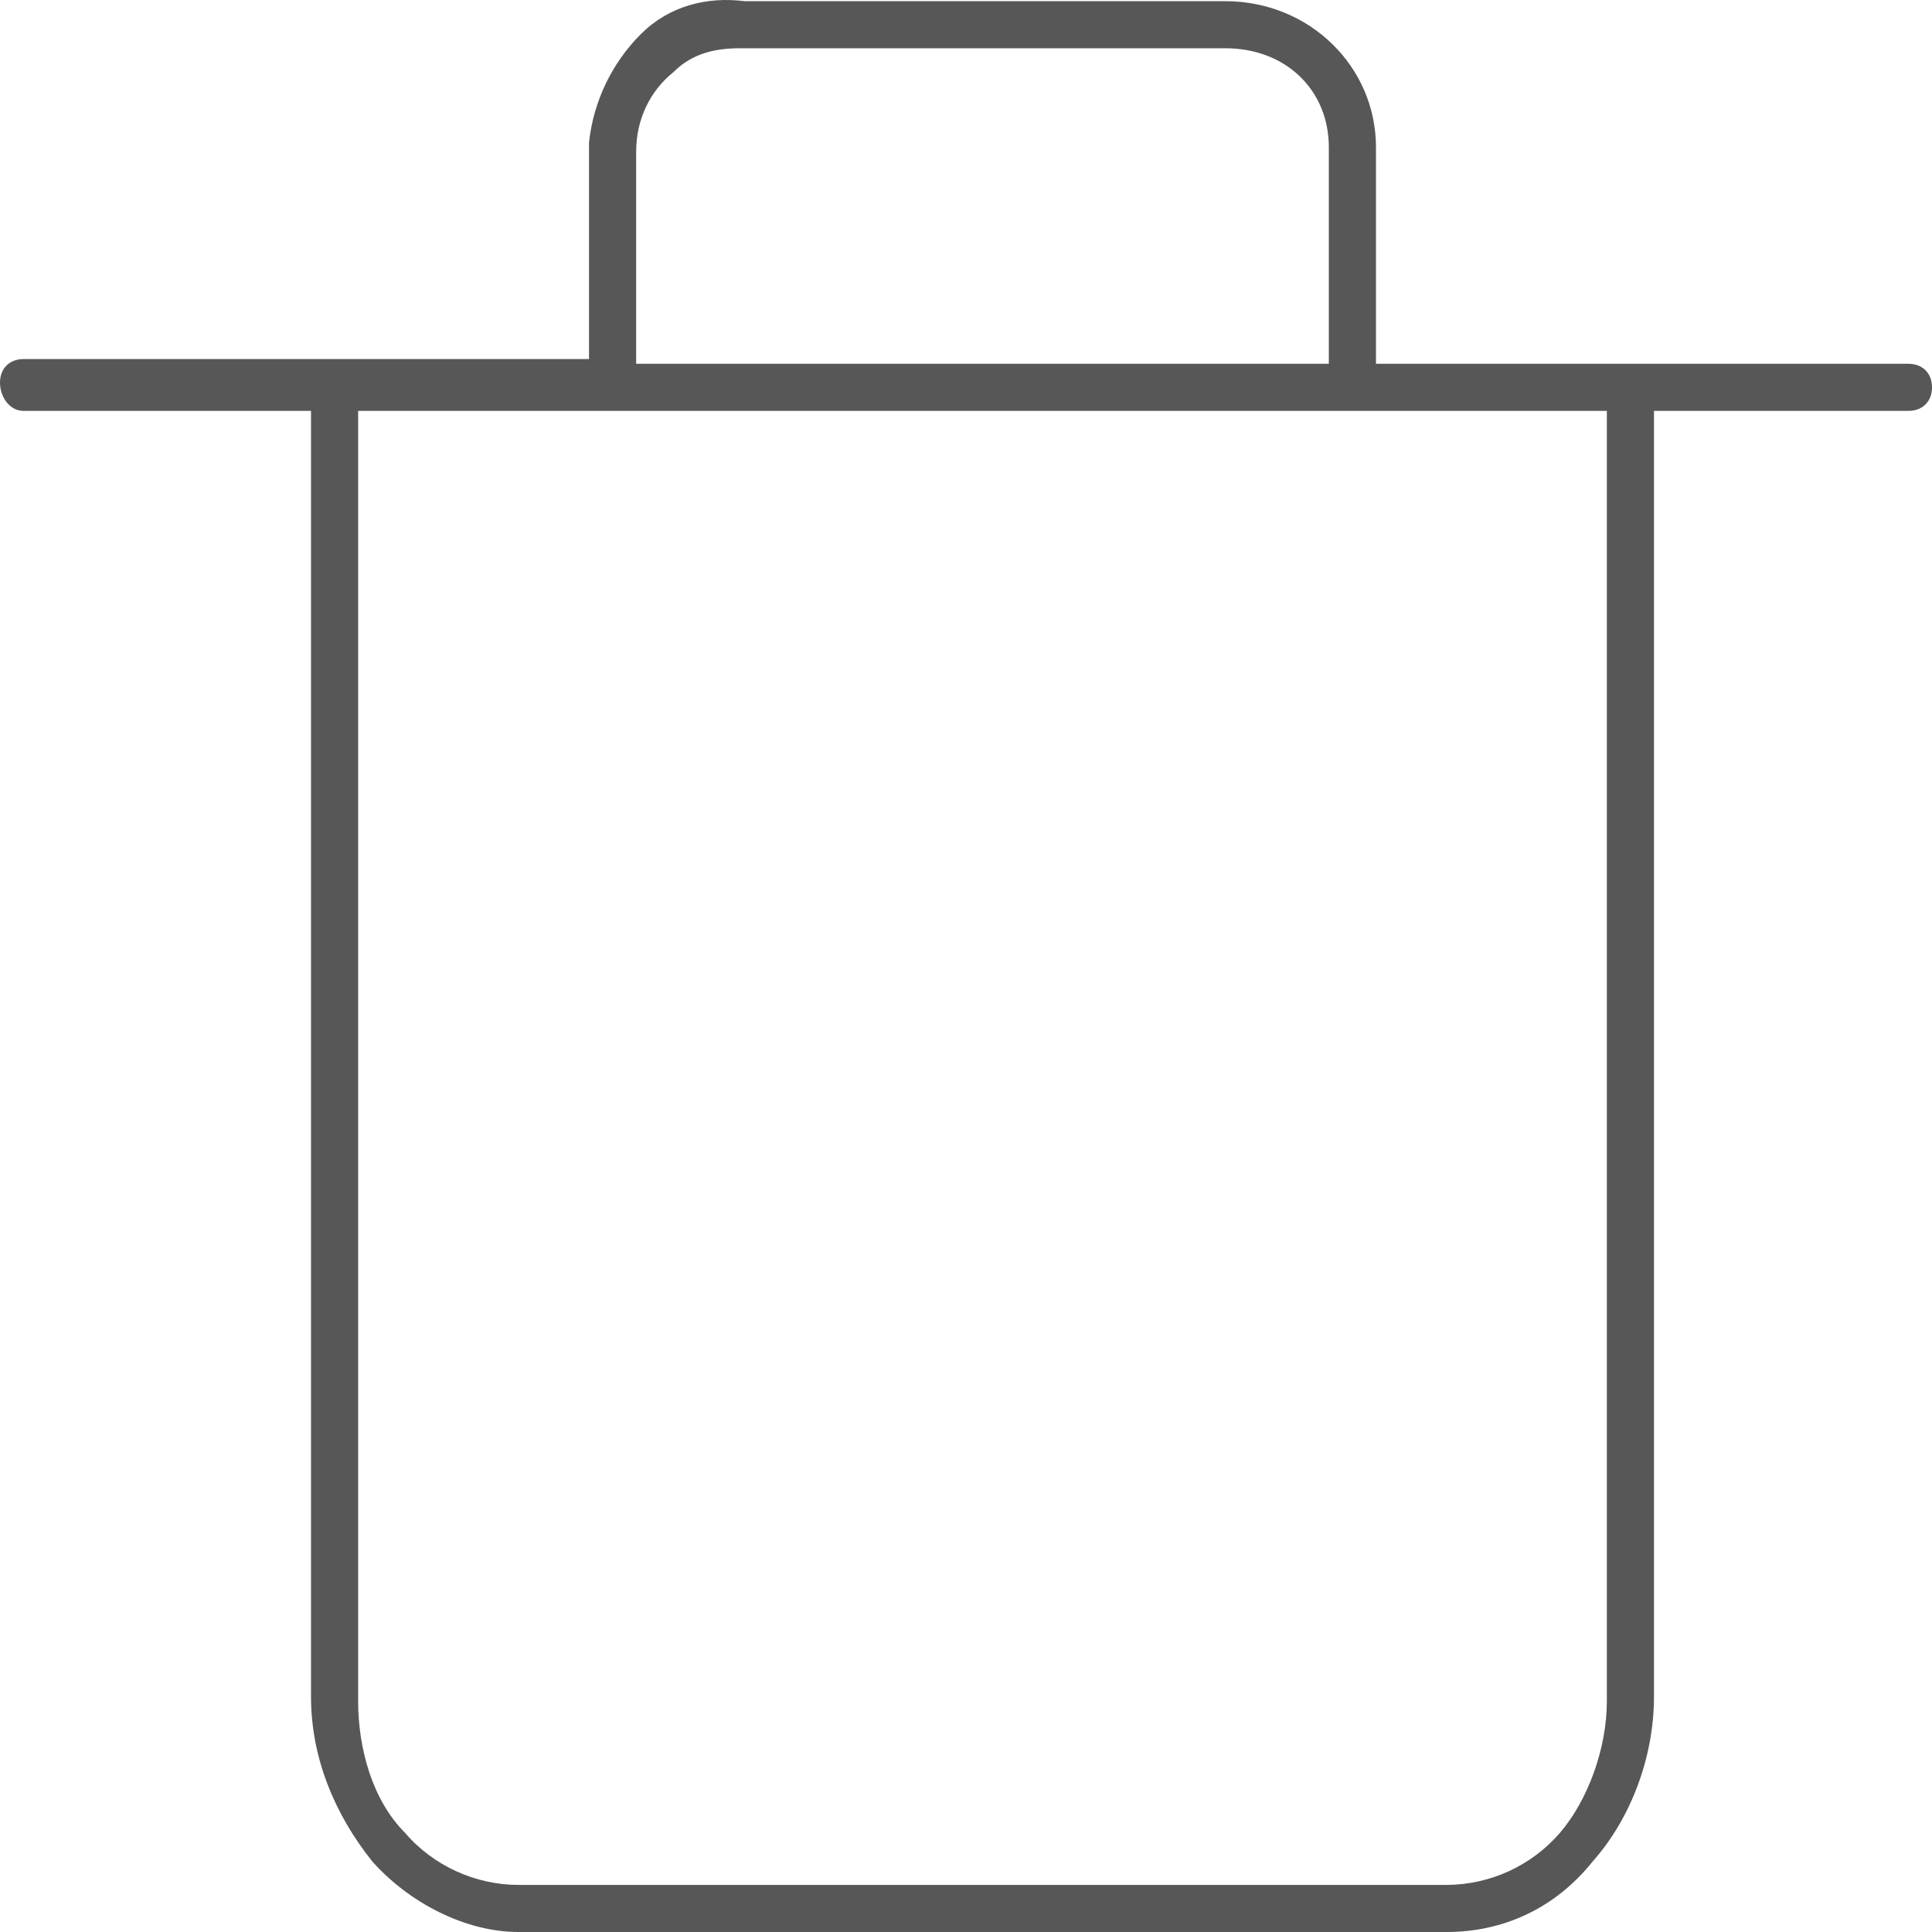
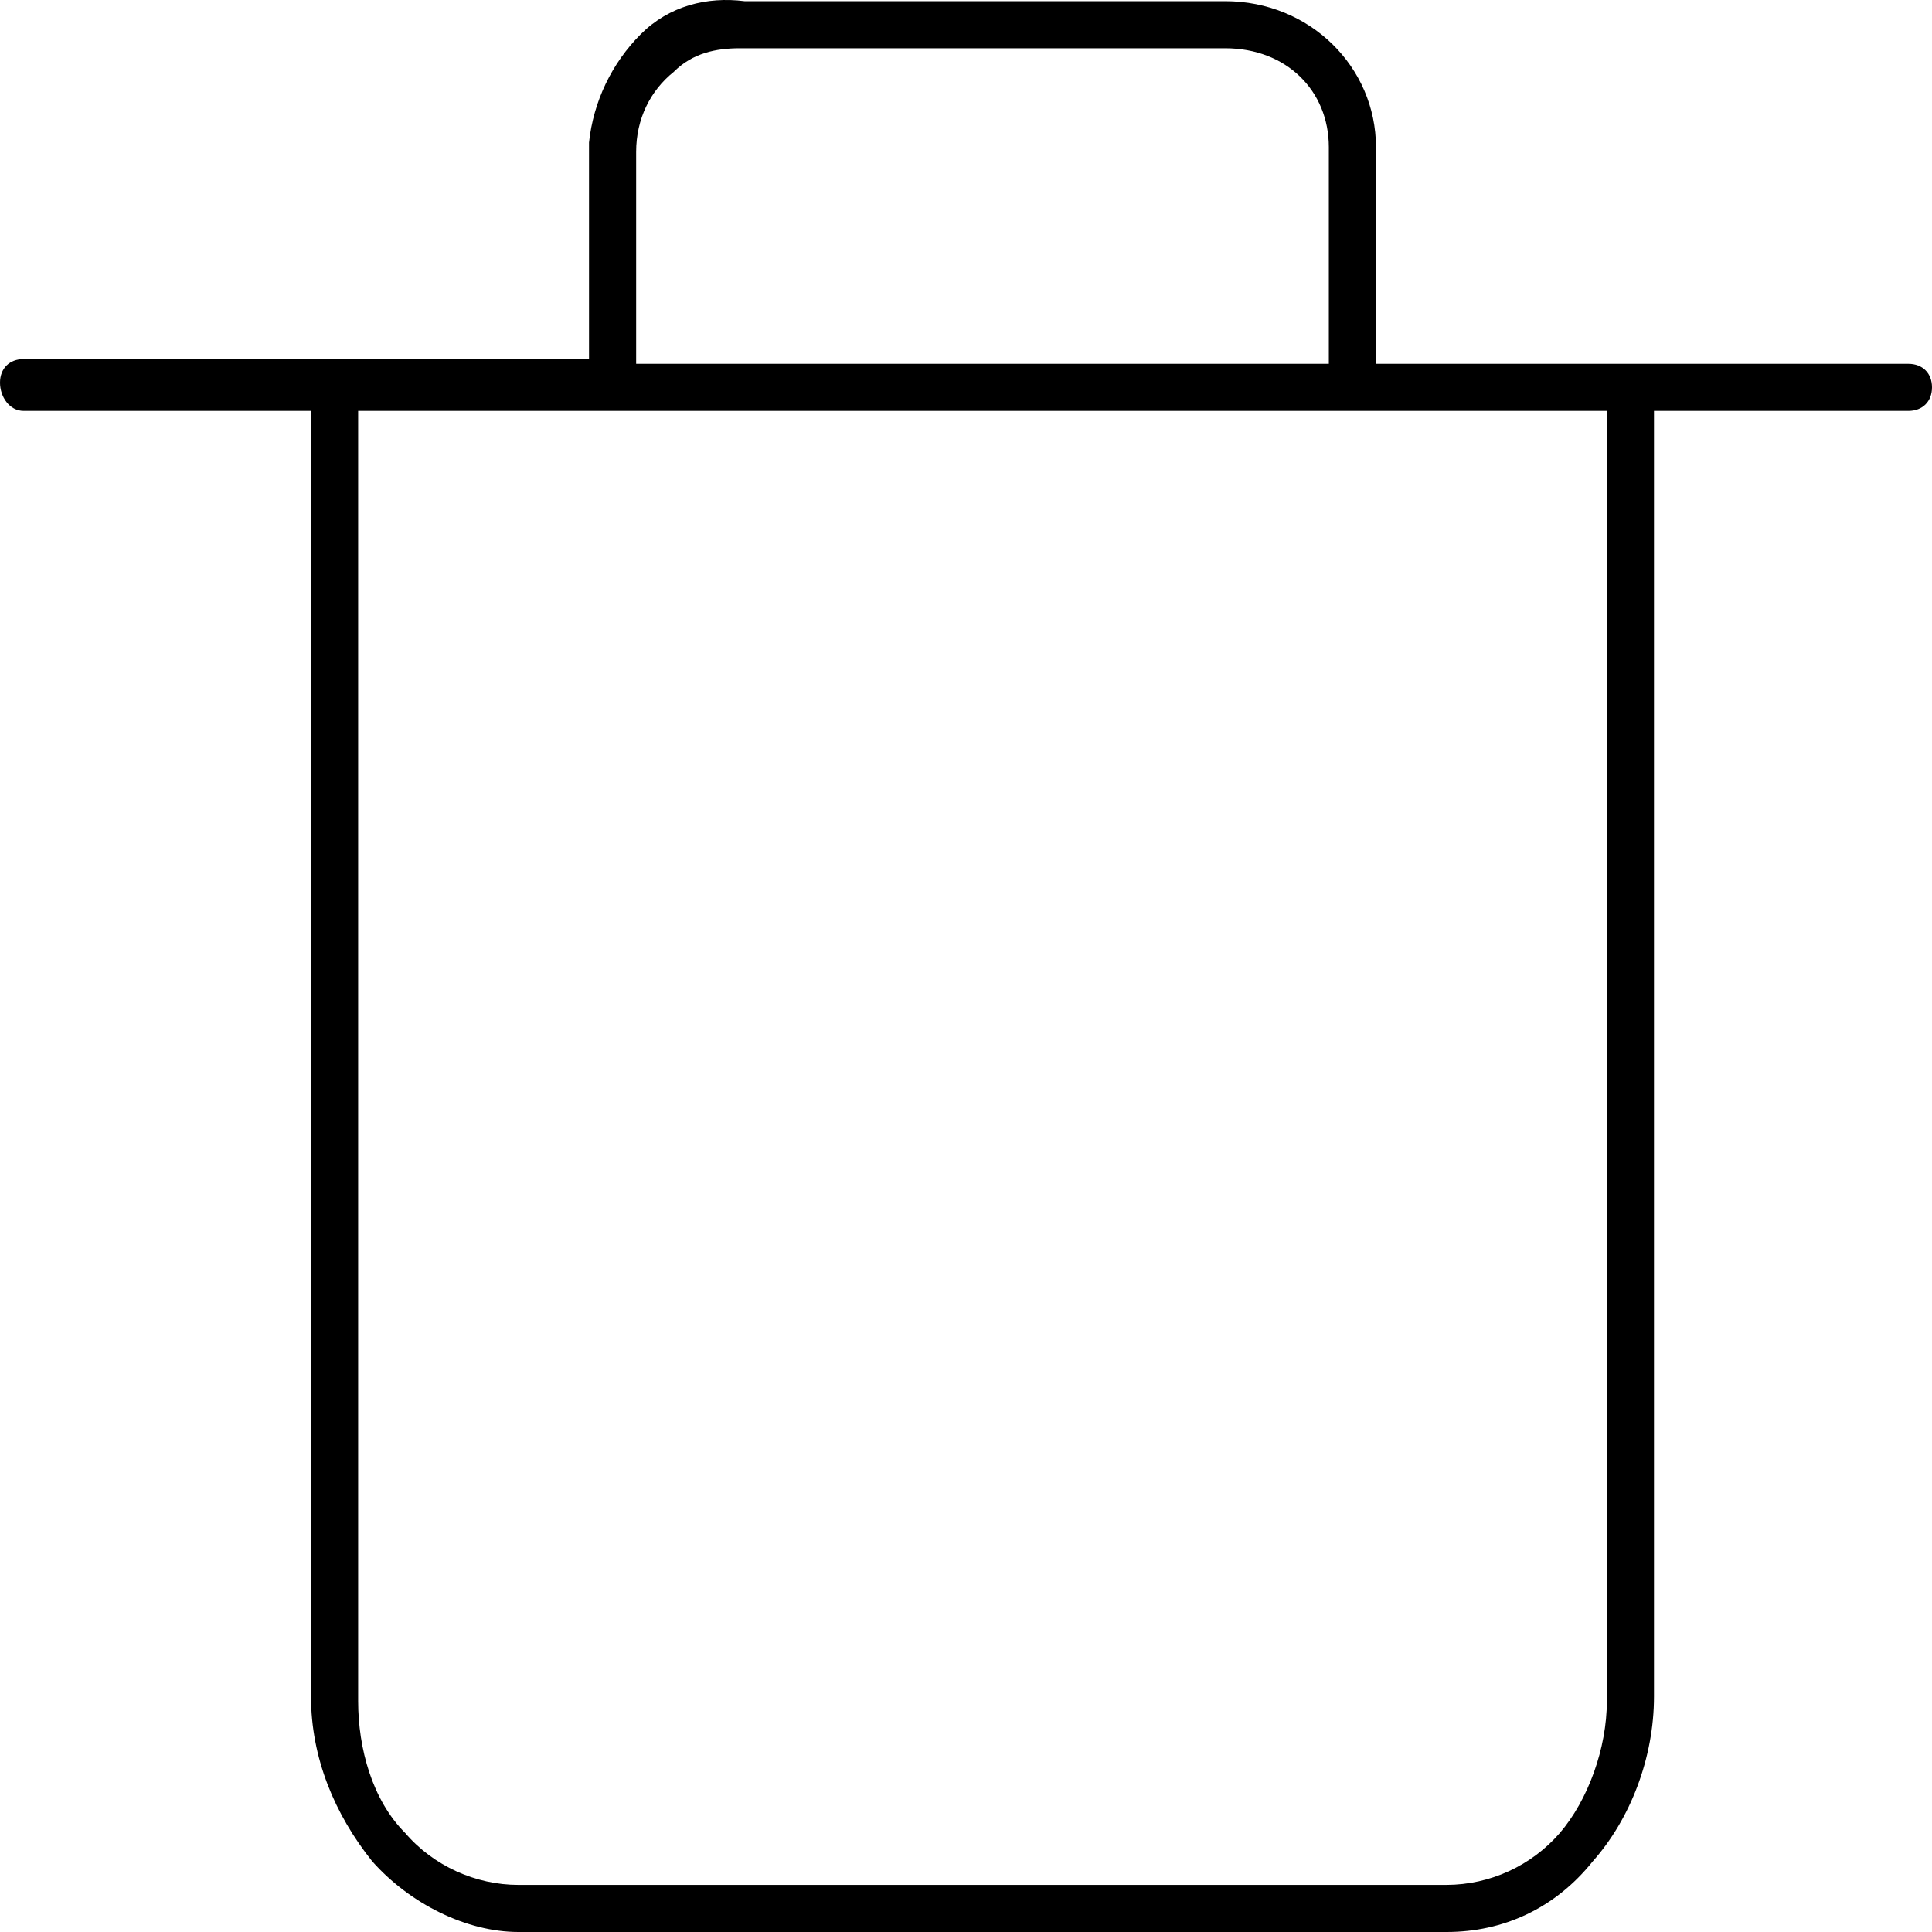
<svg xmlns="http://www.w3.org/2000/svg" width="40" height="40" fill="none">
-   <path fill="#575757" d="M39.512 7.532H28.488V3.047c0-1.658-1.366-3.023-3.122-3.023h-9.951c-.78-.098-1.561.097-2.147.682a3.744 3.744 0 0 0-1.073 2.243v4.485H.488c-.293 0-.488.195-.488.488 0 .292.195.585.488.585h5.951v26.618c0 1.267.488 2.437 1.268 3.413.78.877 1.952 1.462 3.025 1.462h19.22c1.17 0 2.243-.487 3.024-1.462.78-.878 1.268-2.146 1.268-3.413V8.507h5.268c.293 0 .488-.195.488-.488 0-.292-.195-.487-.488-.487ZM13.171 3.144c0-.682.292-1.268.78-1.658.39-.39.878-.487 1.366-.487h10.049c1.268 0 2.146.877 2.146 2.048v4.485H13.171V3.144Zm20.097 32.078c0 .975-.39 2.048-.975 2.73a3.117 3.117 0 0 1-2.342 1.073h-19.22c-.877 0-1.755-.39-2.34-1.073-.684-.682-.976-1.755-.976-2.73V8.507h25.853v26.715Z" />
+   <path fill="currentColor" d="M39.512 7.532H28.488V3.047c0-1.658-1.366-3.023-3.122-3.023h-9.951c-.78-.098-1.561.097-2.147.682a3.744 3.744 0 0 0-1.073 2.243v4.485H.488c-.293 0-.488.195-.488.488 0 .292.195.585.488.585h5.951v26.618c0 1.267.488 2.437 1.268 3.413.78.877 1.952 1.462 3.025 1.462h19.22c1.17 0 2.243-.487 3.024-1.462.78-.878 1.268-2.146 1.268-3.413V8.507h5.268c.293 0 .488-.195.488-.488 0-.292-.195-.487-.488-.487ZM13.171 3.144c0-.682.292-1.268.78-1.658.39-.39.878-.487 1.366-.487h10.049c1.268 0 2.146.877 2.146 2.048v4.485H13.171V3.144Zm20.097 32.078c0 .975-.39 2.048-.975 2.73a3.117 3.117 0 0 1-2.342 1.073h-19.22c-.877 0-1.755-.39-2.34-1.073-.684-.682-.976-1.755-.976-2.73V8.507h25.853v26.715Z" />
</svg>
